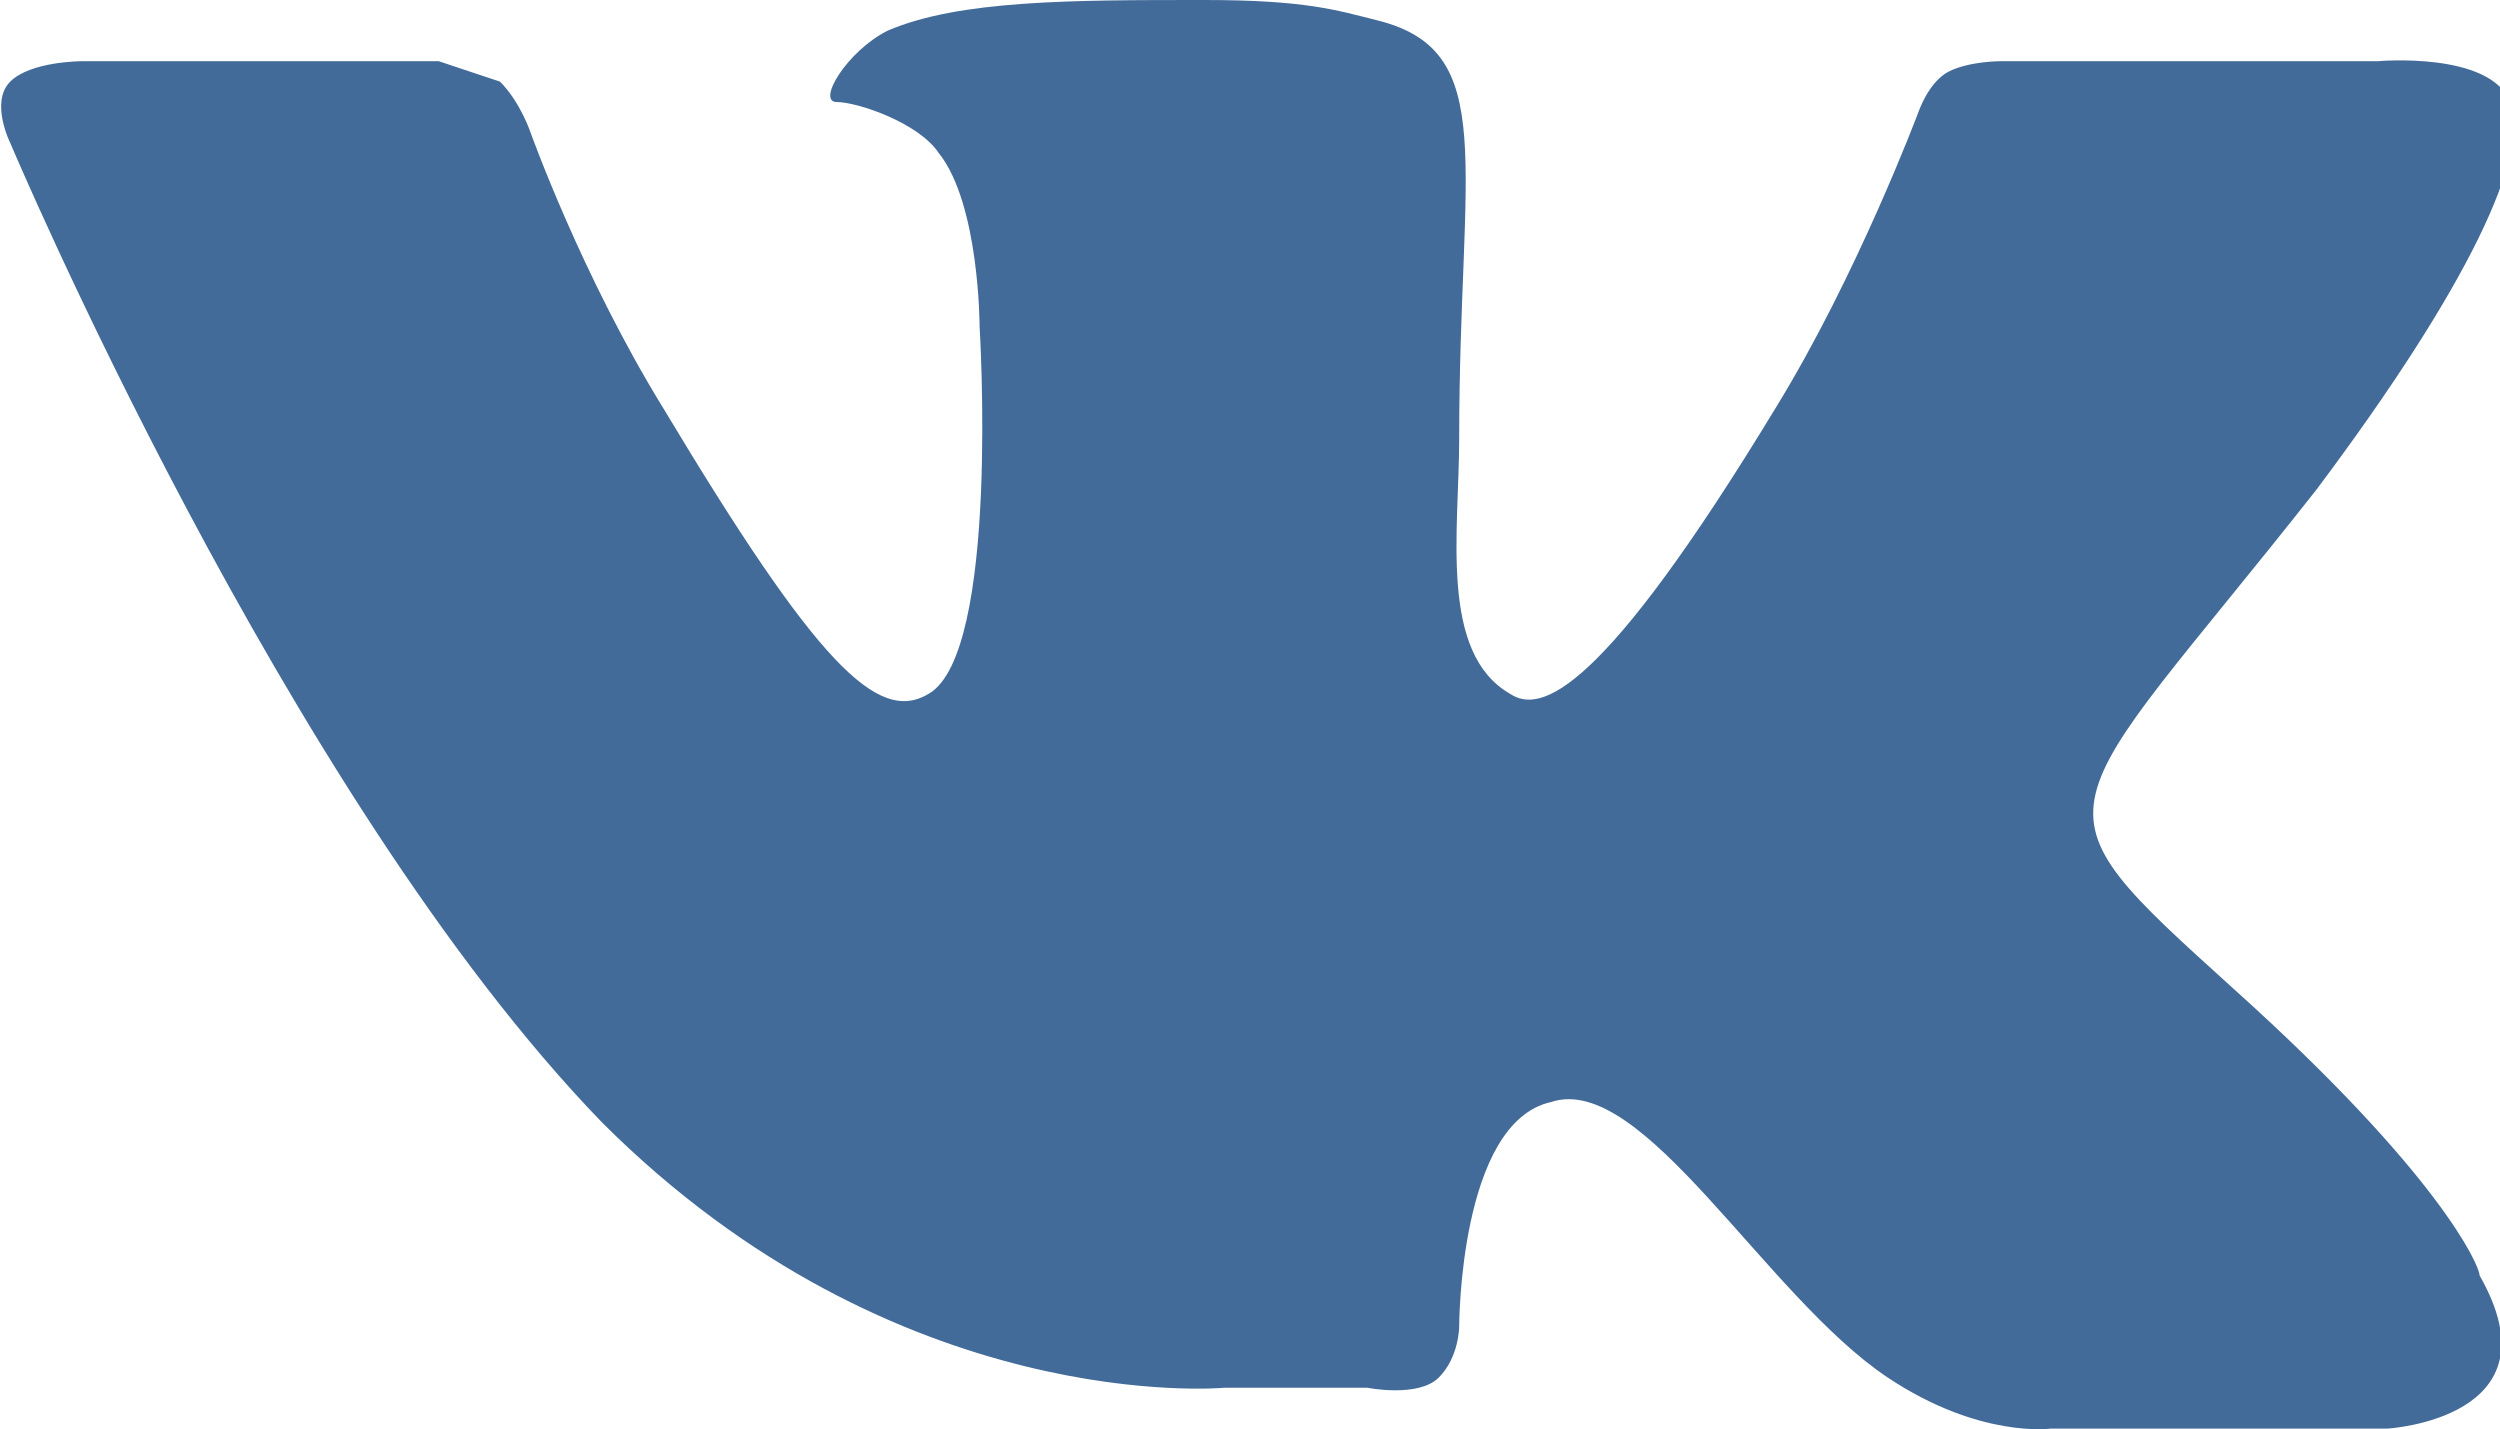
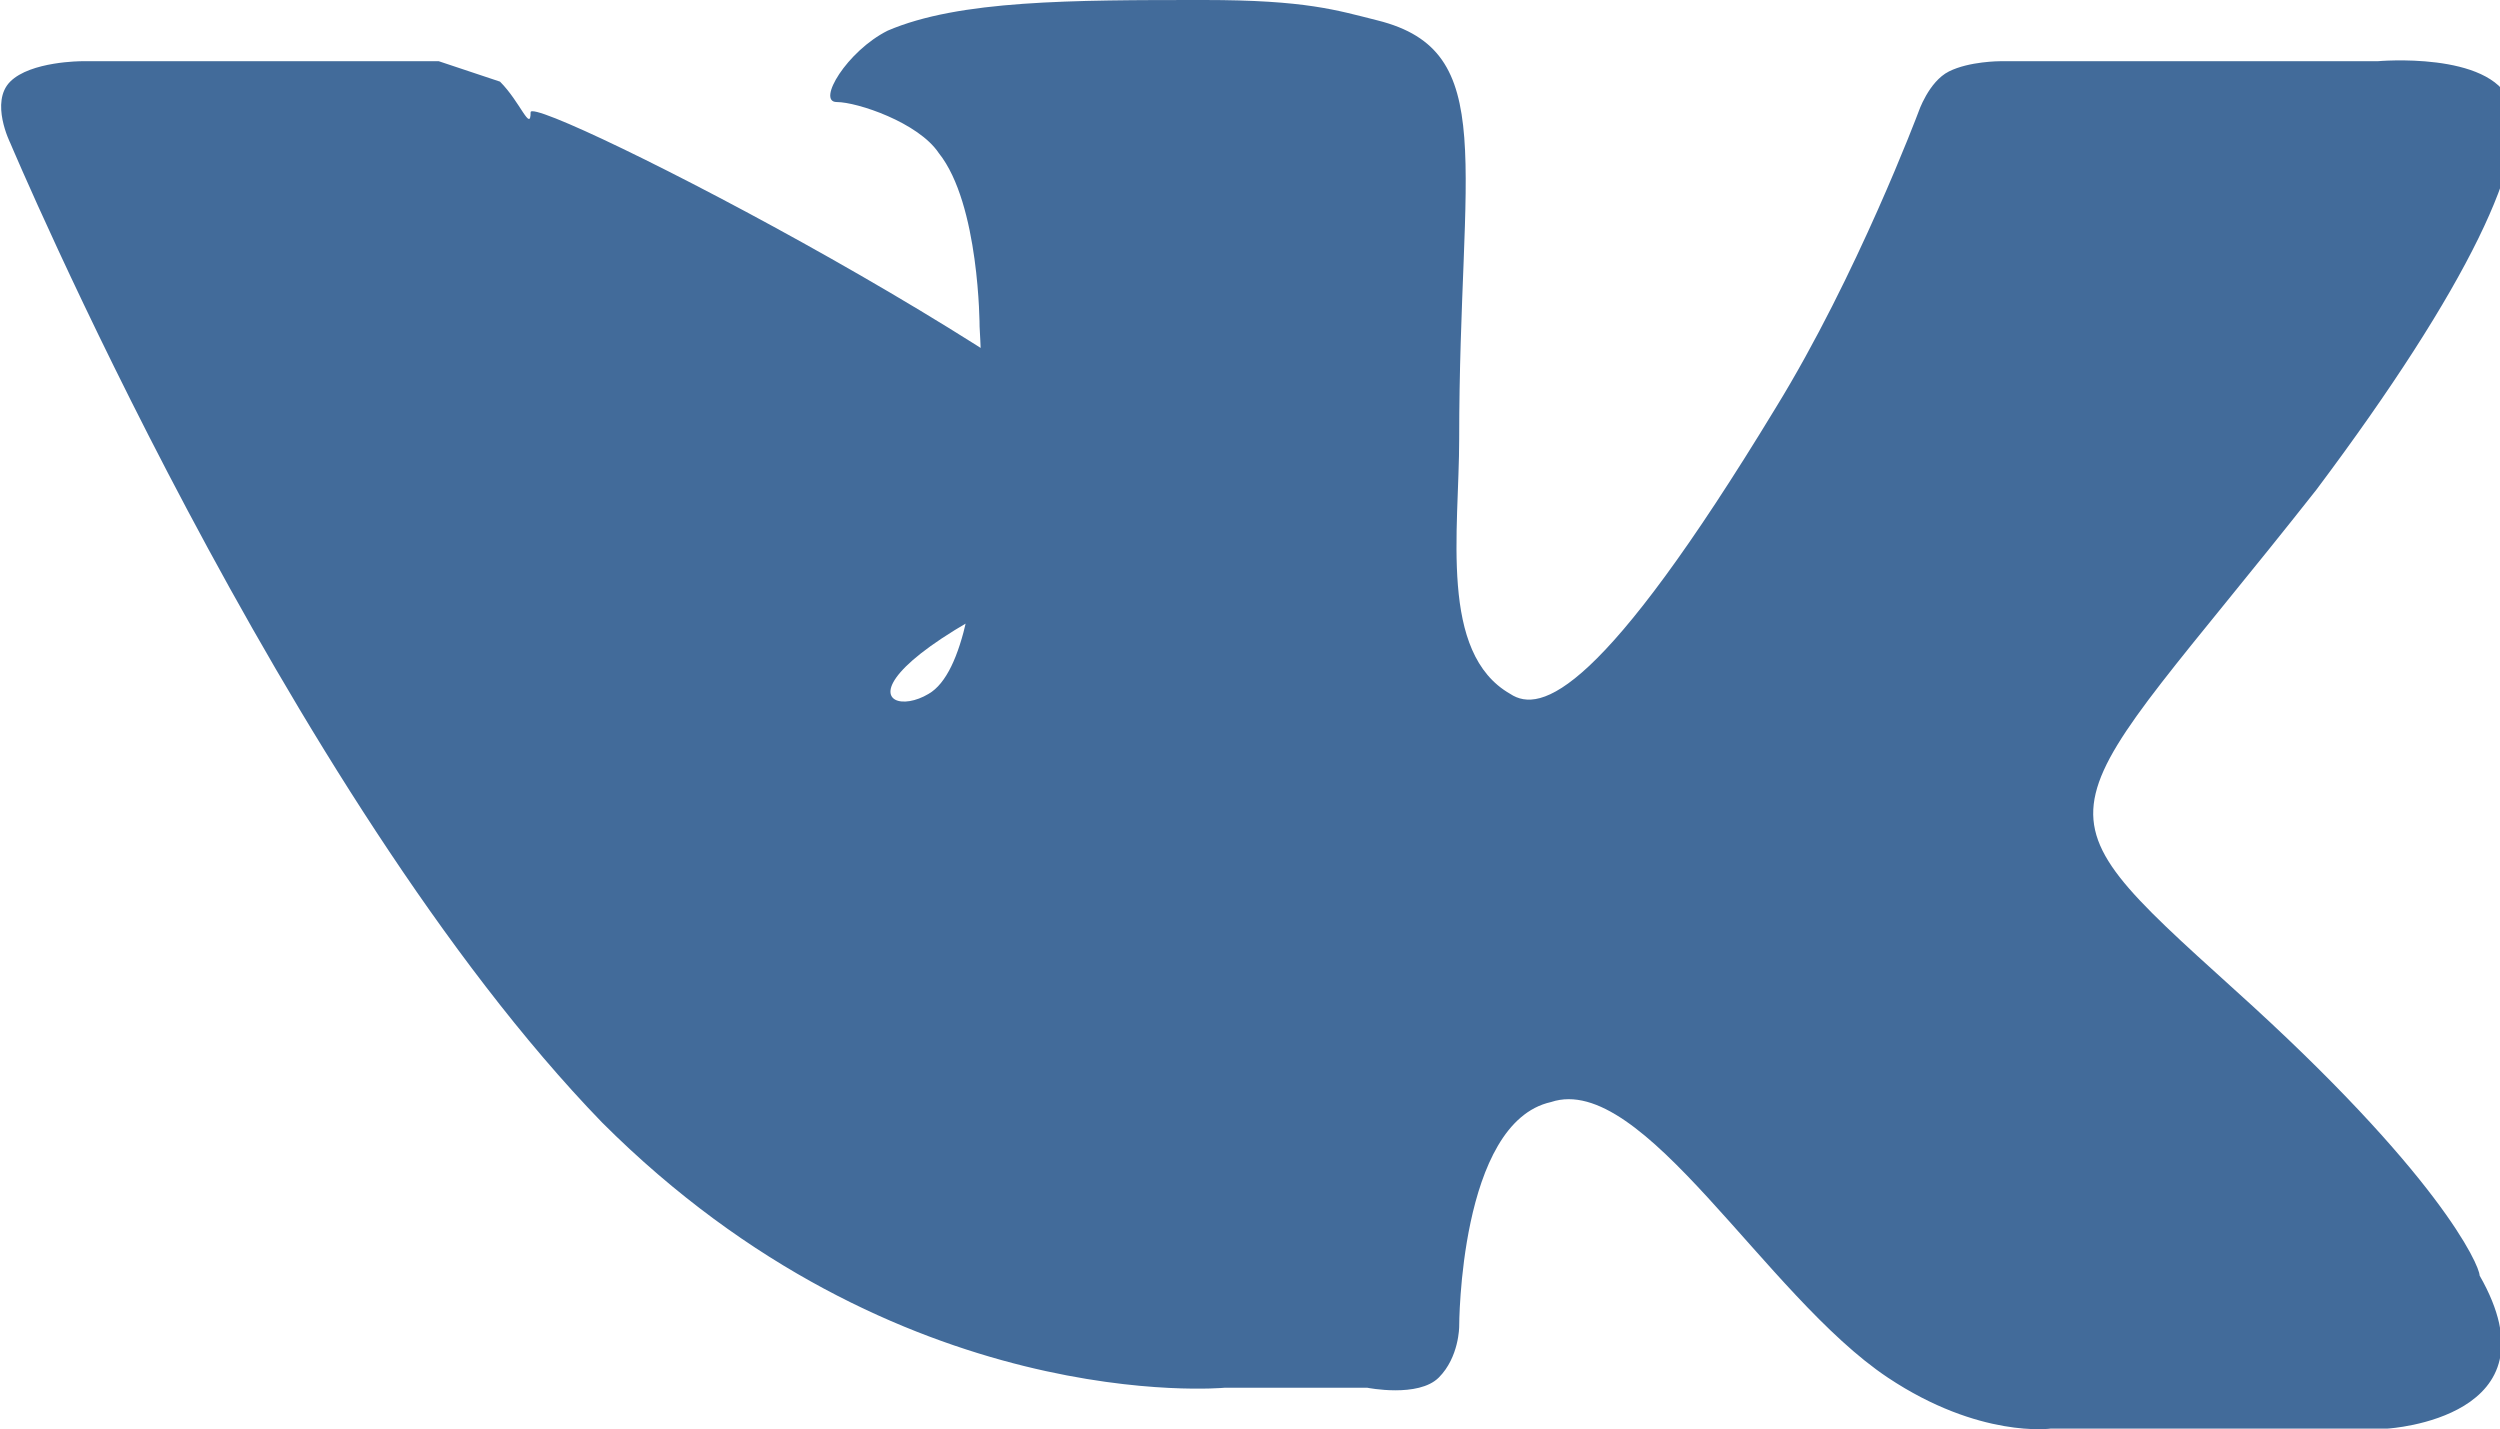
<svg xmlns="http://www.w3.org/2000/svg" version="1.1" id="Слой_1" fill="#426b9a" x="0px" y="0px" viewBox="0 0 24.5 14" style="enable-background:new 0 0 24.5 14;" xml:space="preserve">
-   <path d="M21.9,9.7c2,1.8,2.4,2.7,2.4,2.8c0.8,1.4-0.9,1.5-0.9,1.5l-3.3,0c0,0-0.7,0.1-1.6-0.5c-1.2-0.8-2.4-3-3.3-2.7  C14.3,11,14.3,13,14.3,13s0,0.3-0.2,0.5c-0.2,0.2-0.7,0.1-0.7,0.1H12c0,0-3.2,0.3-6.1-2.6C2.8,7.8,0.1,1.4,0.1,1.4s-0.2-0.4,0-0.6  c0.2-0.2,0.7-0.2,0.7-0.2l3.5,0c0,0,0.3,0.1,0.6,0.2C5.1,1,5.2,1.3,5.2,1.3S5.7,2.7,6.5,4C8,6.5,8.6,7.1,9.1,6.8  c0.7-0.4,0.5-3.6,0.5-3.6s0-1.2-0.4-1.7C9,1.2,8.4,1,8.2,1C8,1,8.3,0.5,8.7,0.3C9.4,0,10.5,0,11.8,0c1,0,1.3,0.1,1.7,0.2  c1.2,0.3,0.8,1.4,0.8,4.1c0,0.9-0.2,2.1,0.5,2.5c0.3,0.2,0.9,0,2.6-2.8c0.8-1.3,1.4-2.9,1.4-2.9s0.1-0.3,0.3-0.4  c0.2-0.1,0.5-0.1,0.5-0.1l3.7,0c0,0,1.1-0.1,1.3,0.4c0.2,0.5-0.4,1.8-1.9,3.8C20.1,8.1,19.8,7.8,21.9,9.7z" />
+   <path d="M21.9,9.7c2,1.8,2.4,2.7,2.4,2.8c0.8,1.4-0.9,1.5-0.9,1.5l-3.3,0c0,0-0.7,0.1-1.6-0.5c-1.2-0.8-2.4-3-3.3-2.7  C14.3,11,14.3,13,14.3,13s0,0.3-0.2,0.5c-0.2,0.2-0.7,0.1-0.7,0.1H12c0,0-3.2,0.3-6.1-2.6C2.8,7.8,0.1,1.4,0.1,1.4s-0.2-0.4,0-0.6  c0.2-0.2,0.7-0.2,0.7-0.2l3.5,0c0,0,0.3,0.1,0.6,0.2C5.1,1,5.2,1.3,5.2,1.1s5.7,2.7,6.5,4C8,6.5,8.6,7.1,9.1,6.8  c0.7-0.4,0.5-3.6,0.5-3.6s0-1.2-0.4-1.7C9,1.2,8.4,1,8.2,1C8,1,8.3,0.5,8.7,0.3C9.4,0,10.5,0,11.8,0c1,0,1.3,0.1,1.7,0.2  c1.2,0.3,0.8,1.4,0.8,4.1c0,0.9-0.2,2.1,0.5,2.5c0.3,0.2,0.9,0,2.6-2.8c0.8-1.3,1.4-2.9,1.4-2.9s0.1-0.3,0.3-0.4  c0.2-0.1,0.5-0.1,0.5-0.1l3.7,0c0,0,1.1-0.1,1.3,0.4c0.2,0.5-0.4,1.8-1.9,3.8C20.1,8.1,19.8,7.8,21.9,9.7z" />
</svg>
